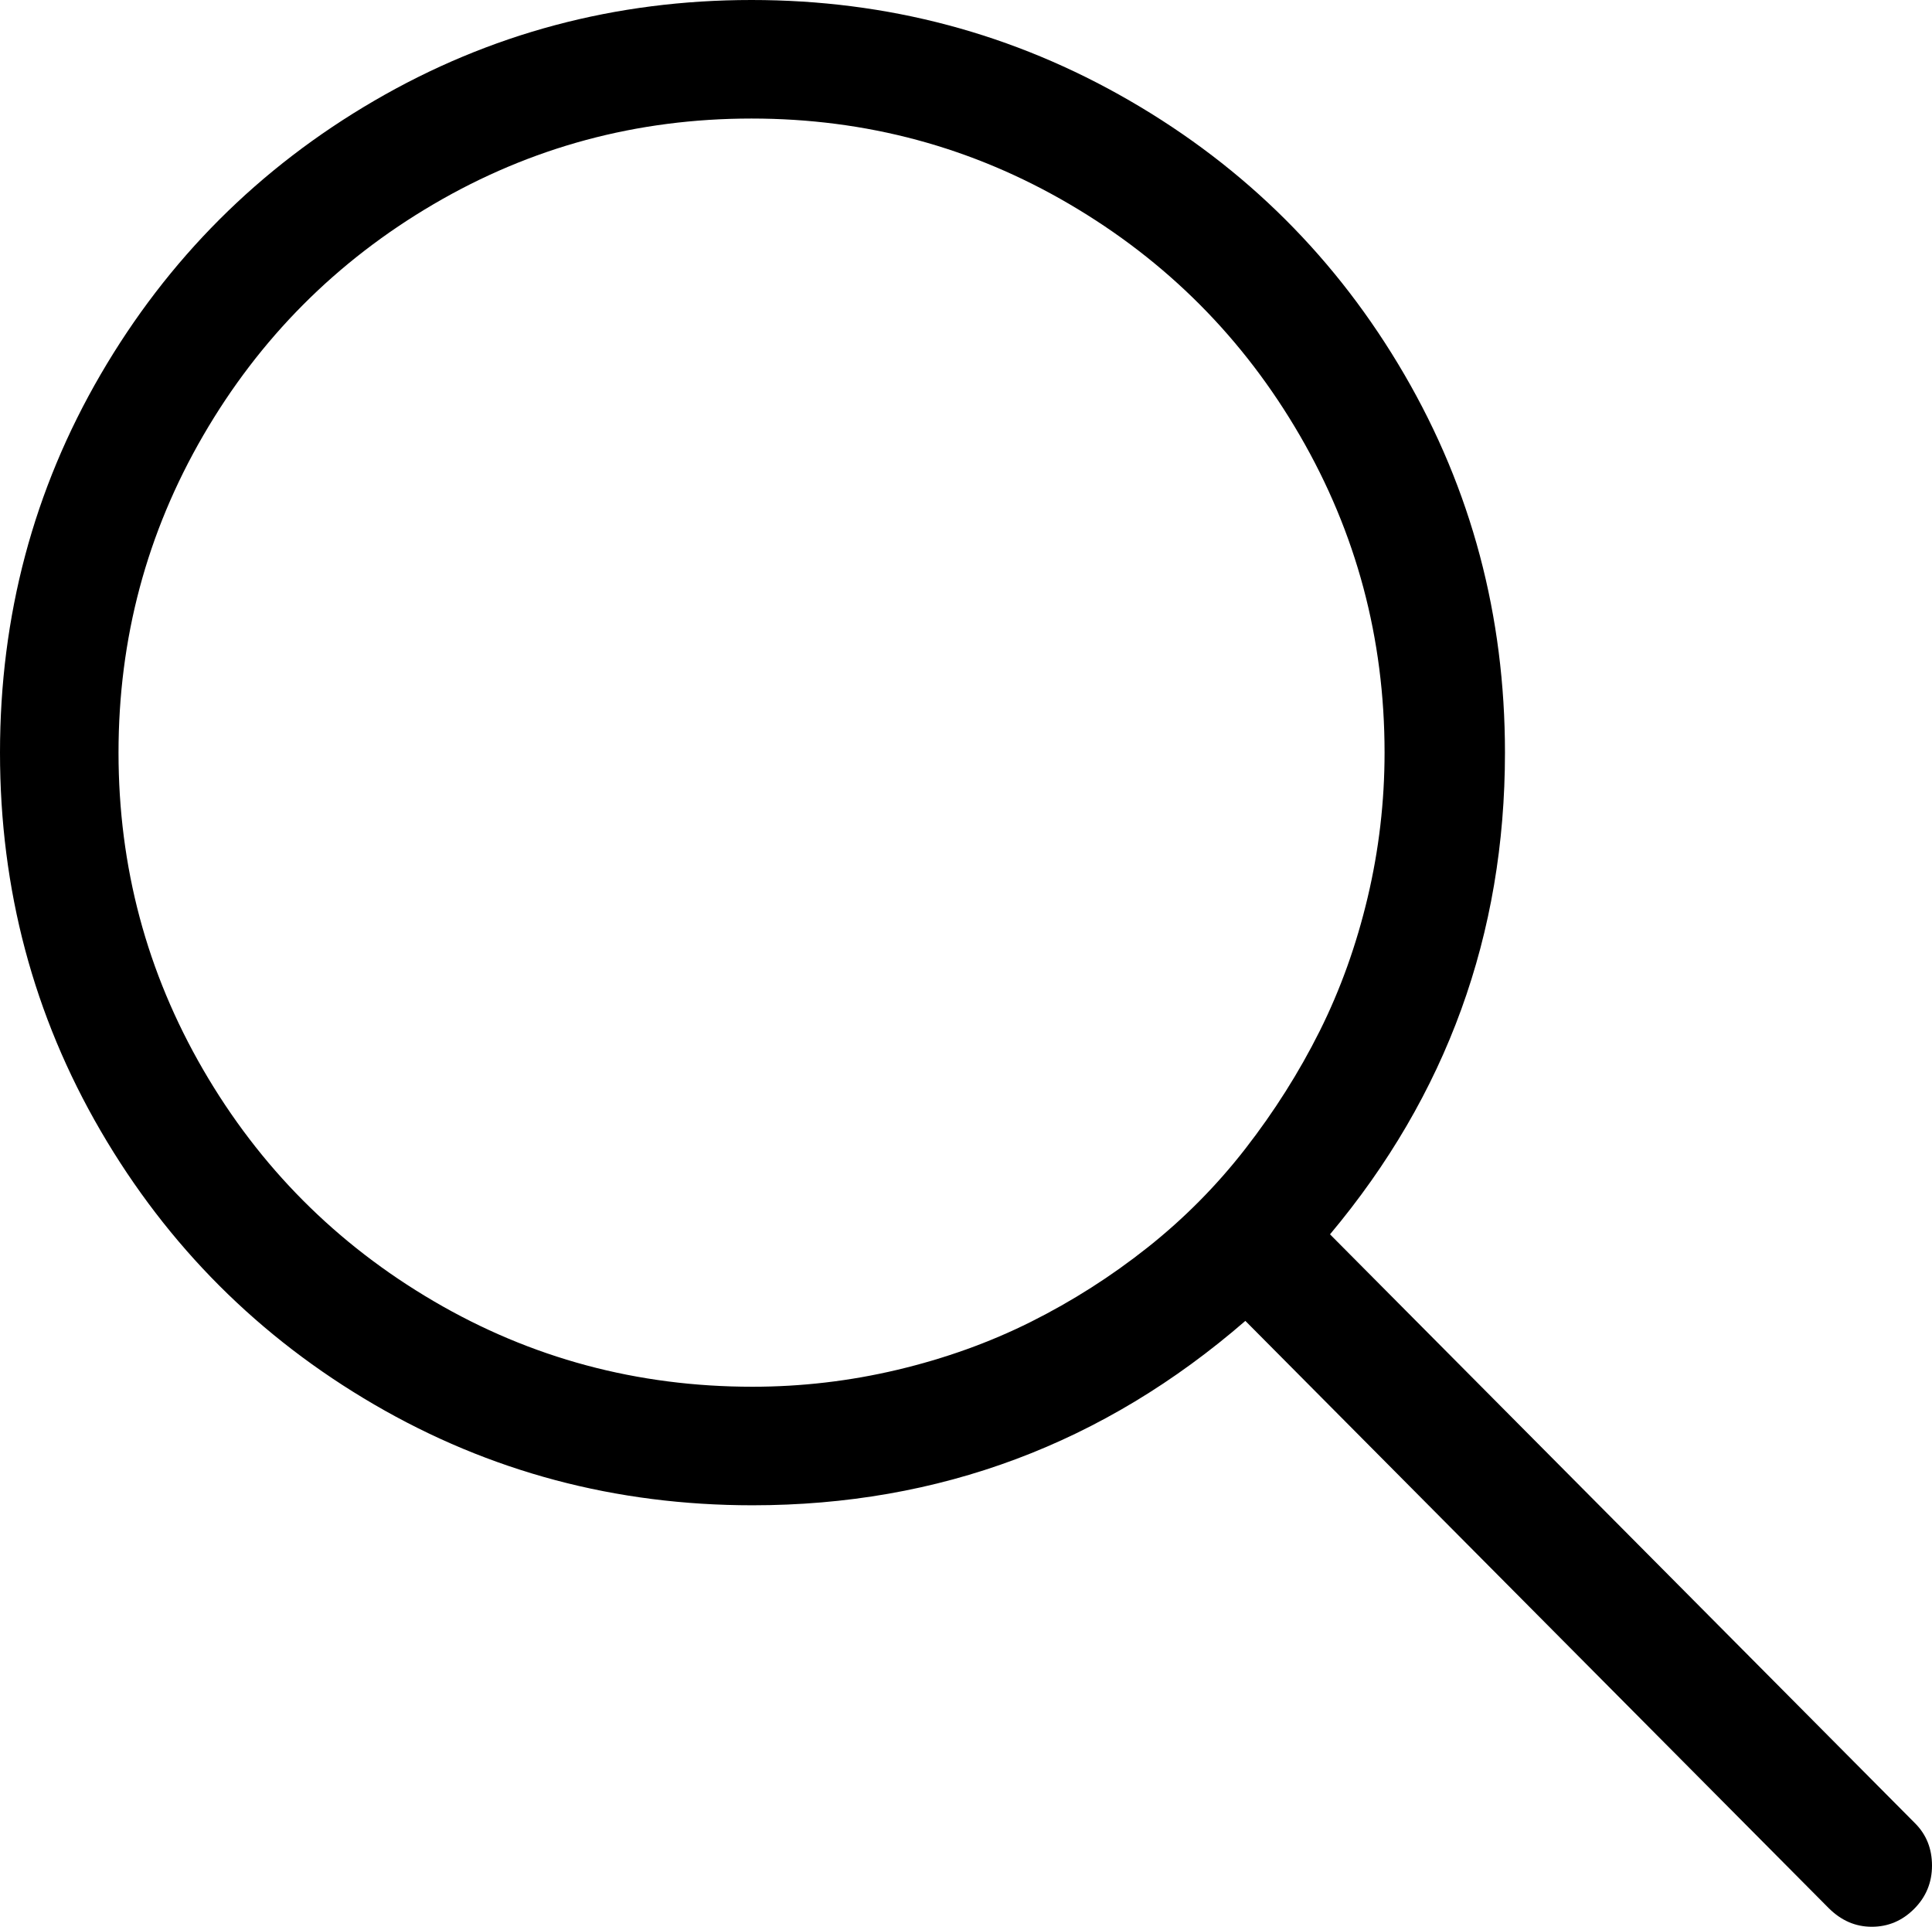
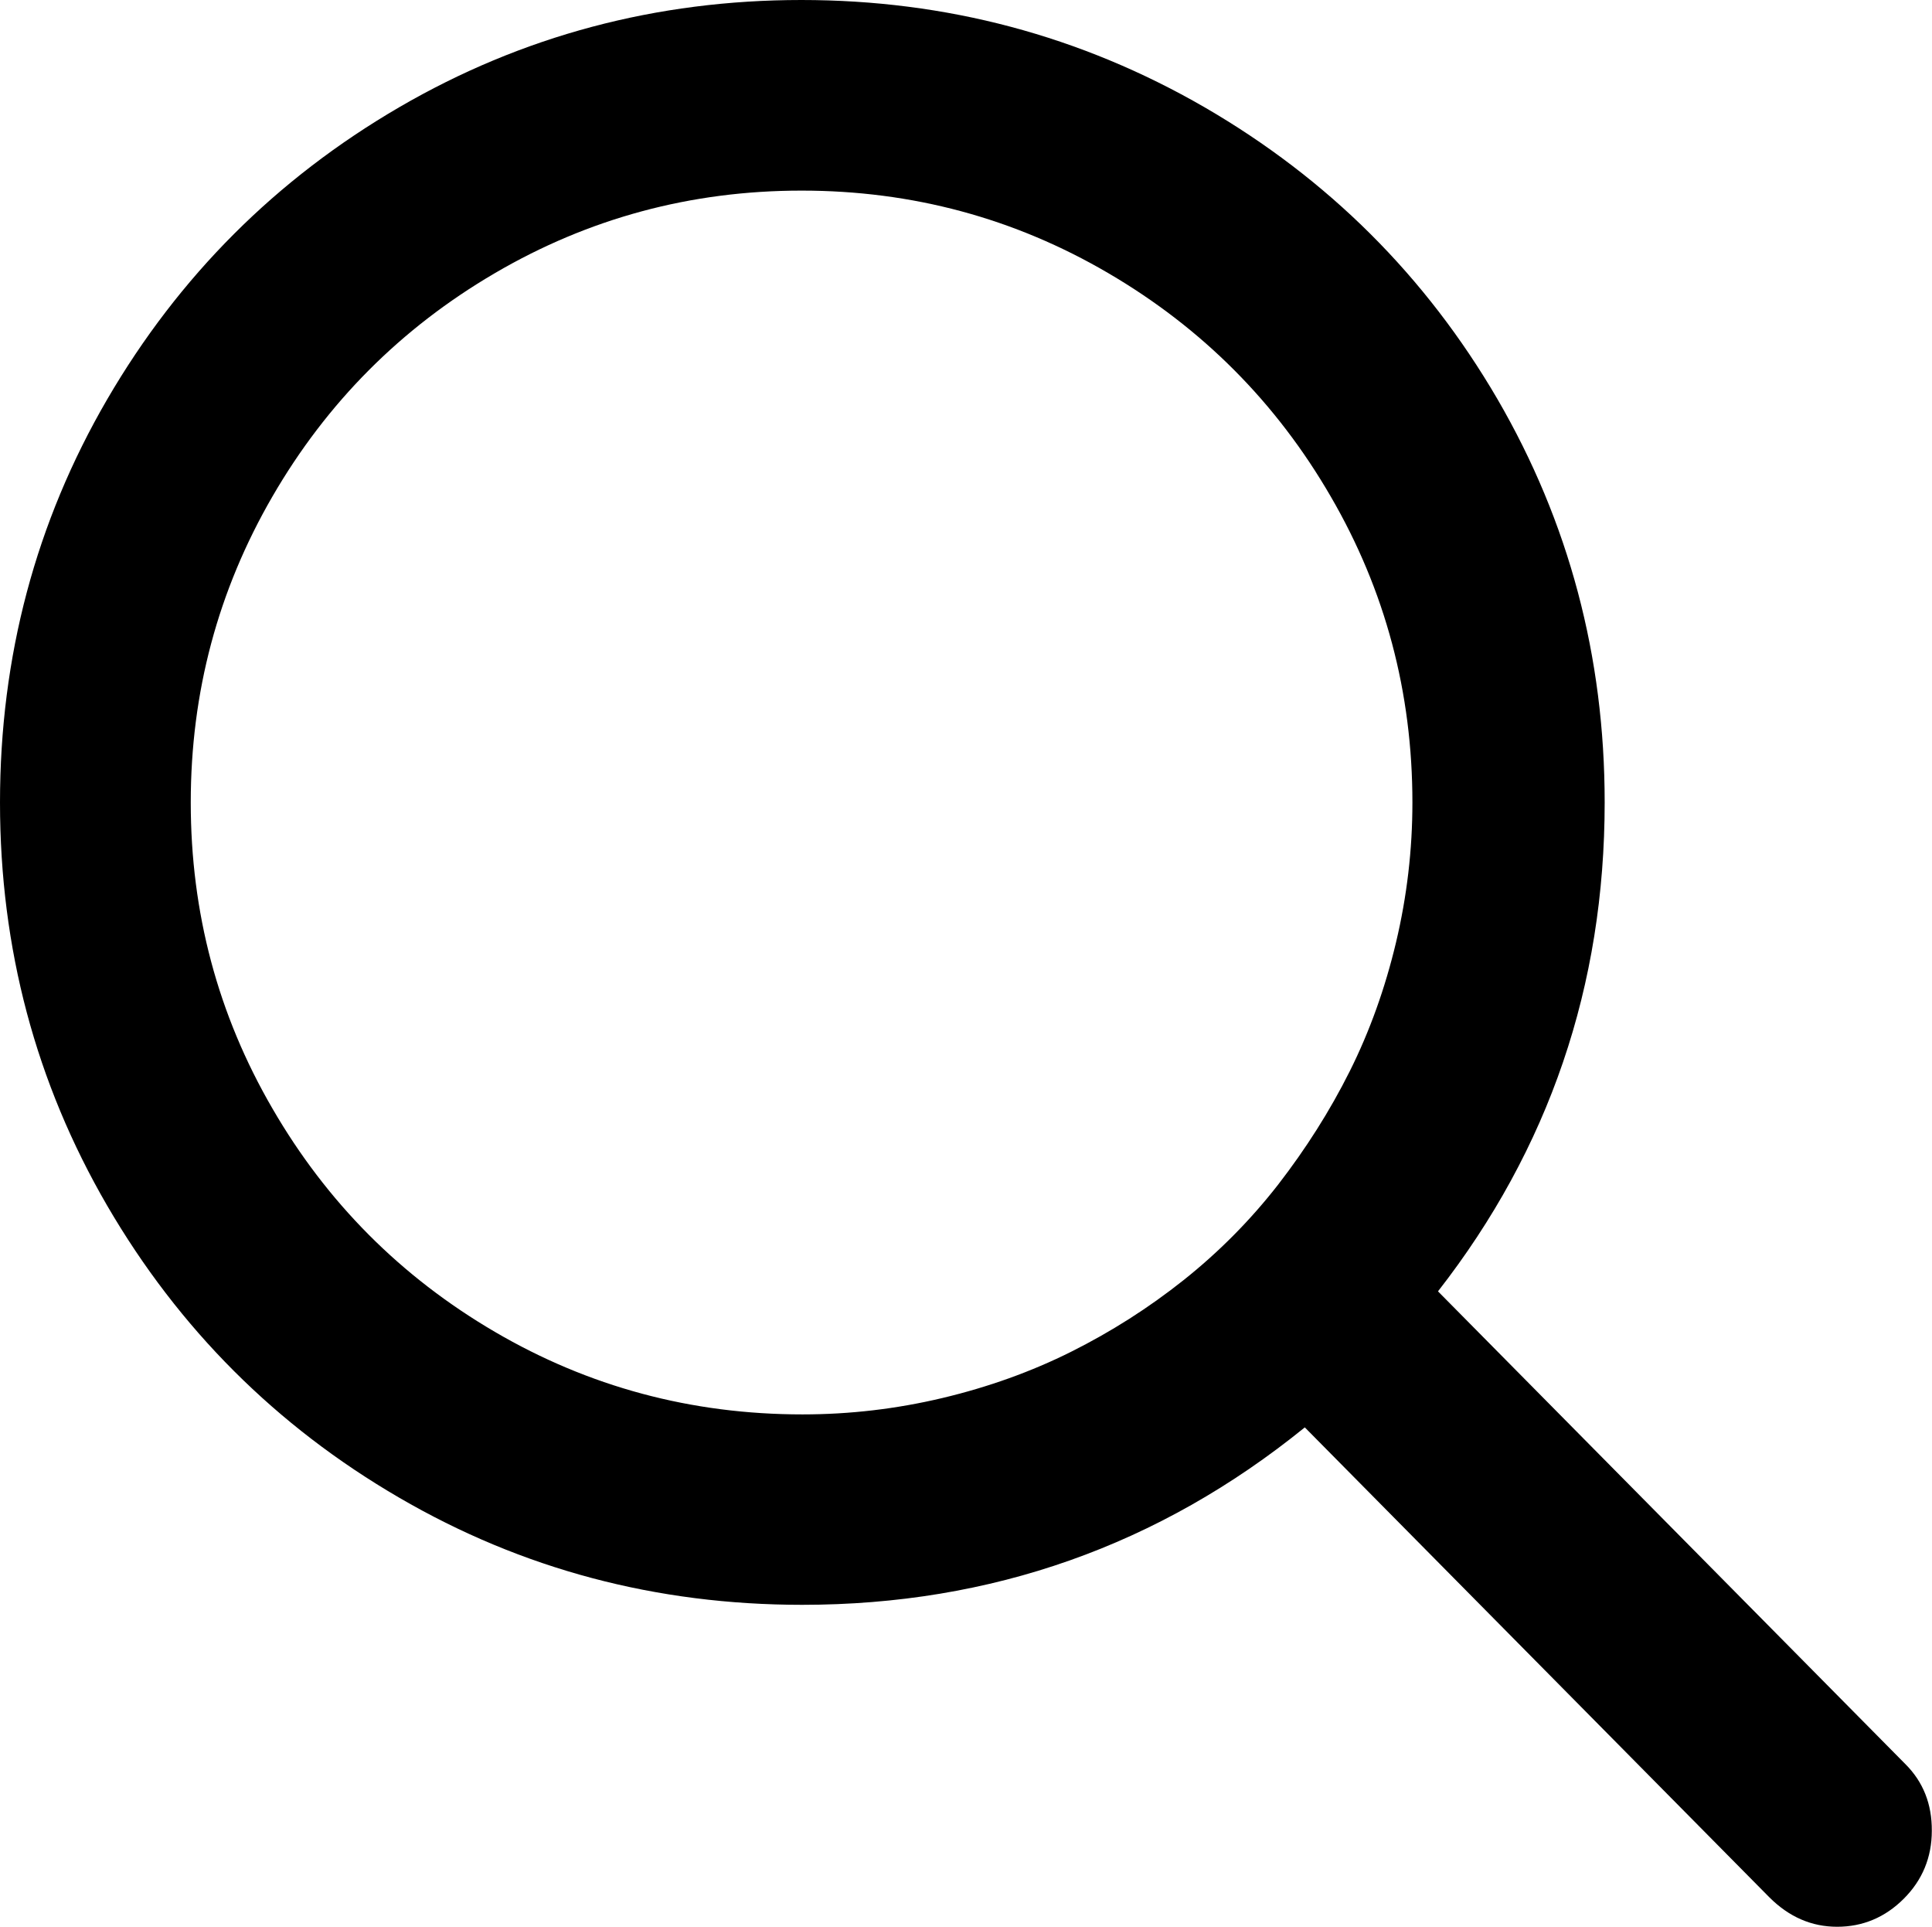
<svg xmlns="http://www.w3.org/2000/svg" version="1.1" id="Layer_1" x="0px" y="0px" viewBox="0 0 1027 1024" style="enable-background:new 0 0 1027 1024;" xml:space="preserve">
-   <path d="M1018,969L707,656c62-74,93-159.3,93-256c0-72.7-17.8-139.7-53.5-201s-84.3-109.8-146-145.5S471.8,0,399.5,0  S260.3,17.8,199,53.5S89.2,137.7,53.5,199S0,327.3,0,400s17.8,139.7,53.5,201S137.7,710.8,199,746.5S327.3,800,400,800  c99.3,0,186.7-32.7,262-98l310,312c6.7,6.7,14.3,10,23,10s16.2-3.2,22.5-9.5s9.5-14,9.5-23S1024,975,1018,969z M400,737  c-61.3,0-117.8-15.2-169.5-45.5S138,620.2,108,568.5S63,460.7,63,400s15-116.8,45-168.5s70.8-92.7,122.5-123s108-45.5,169-45.5  s117.3,15.2,169,45.5s92.5,71.3,122.5,123s45,107.8,45,168.5c0,26-3,51.7-9,77s-14.5,49-25.5,71s-24.2,42.8-39.5,62.5  s-32.7,37.2-52,52.5s-40,28.5-62,39.5S502.3,722,477,728C451.7,734,426,737,400,737z" />
+   <g>
+     <path class="st0" d="M589.1,145.1c-49.9-29.2-104.2-43.9-163.1-43.9s-113.2,14.7-163.1,43.9c-49.9,29.2-89.3,68.8-118.2,118.7   s-43.4,104.1-43.4,162.6c0,58.6,14.5,112.7,43.4,162.6c29,49.9,68.3,89.5,118.2,118.7c49.9,29.2,104.4,43.9,163.6,43.9   c25.1,0,49.9-2.9,74.3-8.7s47.3-14,68.5-24.6c21.2-10.6,41.2-23.4,59.8-38.1c18.6-14.8,35.4-31.7,50.2-50.7   c14.8-19,27.5-39.1,38.1-60.3c10.6-21.2,18.8-44.1,24.6-68.5c5.8-24.4,8.7-49.2,8.7-74.3c0-58.6-14.5-112.7-43.4-162.6   C678.4,213.9,639,174.4,589.1,145.1z" fill="none" />
+     <path d="M1012.9,937.6L764.4,686.3c59.1-75.8,88.6-162.4,88.6-259.9c0-77.5-19-148.9-57-214.3C757.9,146.8,706,95.1,640.3,57   C574.5,19,503,0,426,0S277.5,19,212.2,57C146.8,95.1,95.1,146.8,57,212.2C19,277.5,0,349,0,426.5s19,148.9,57,214.3   c38.1,65.4,89.8,117.1,155.1,155.1c65.4,38.1,136.8,57,214.3,57c100.6,0,189.7-31.5,267.2-94.3l246.9,249.7   c10.5,10.5,22.5,15.7,36.1,15.7s25.5-5,35.4-14.9s14.9-22,14.9-36.1C1027,958.8,1022.3,947,1012.9,937.6z M742.1,500.8   c-5.8,24.4-14,47.3-24.6,68.5c-10.6,21.2-23.4,41.3-38.1,60.3c-14.8,19-31.6,35.9-50.2,50.7c-18.6,14.8-38.6,27.5-59.8,38.1   c-21.2,10.6-44.1,18.8-68.5,24.6s-49.2,8.7-74.3,8.7c-59.2,0-113.7-14.7-163.6-43.9c-49.9-29.2-89.3-68.8-118.2-118.7   c-29-49.9-43.4-104.1-43.4-162.6c0-58.6,14.5-112.7,43.4-162.6s68.3-89.5,118.2-118.7c49.9-29.2,104.2-43.9,163.1-43.9   s113.2,14.7,163.1,43.9c49.9,29.2,89.3,68.8,118.2,118.7c29,49.9,43.4,104.1,43.4,162.6C750.8,451.6,747.9,476.4,742.1,500.8z" />
+   </g>
</svg>
